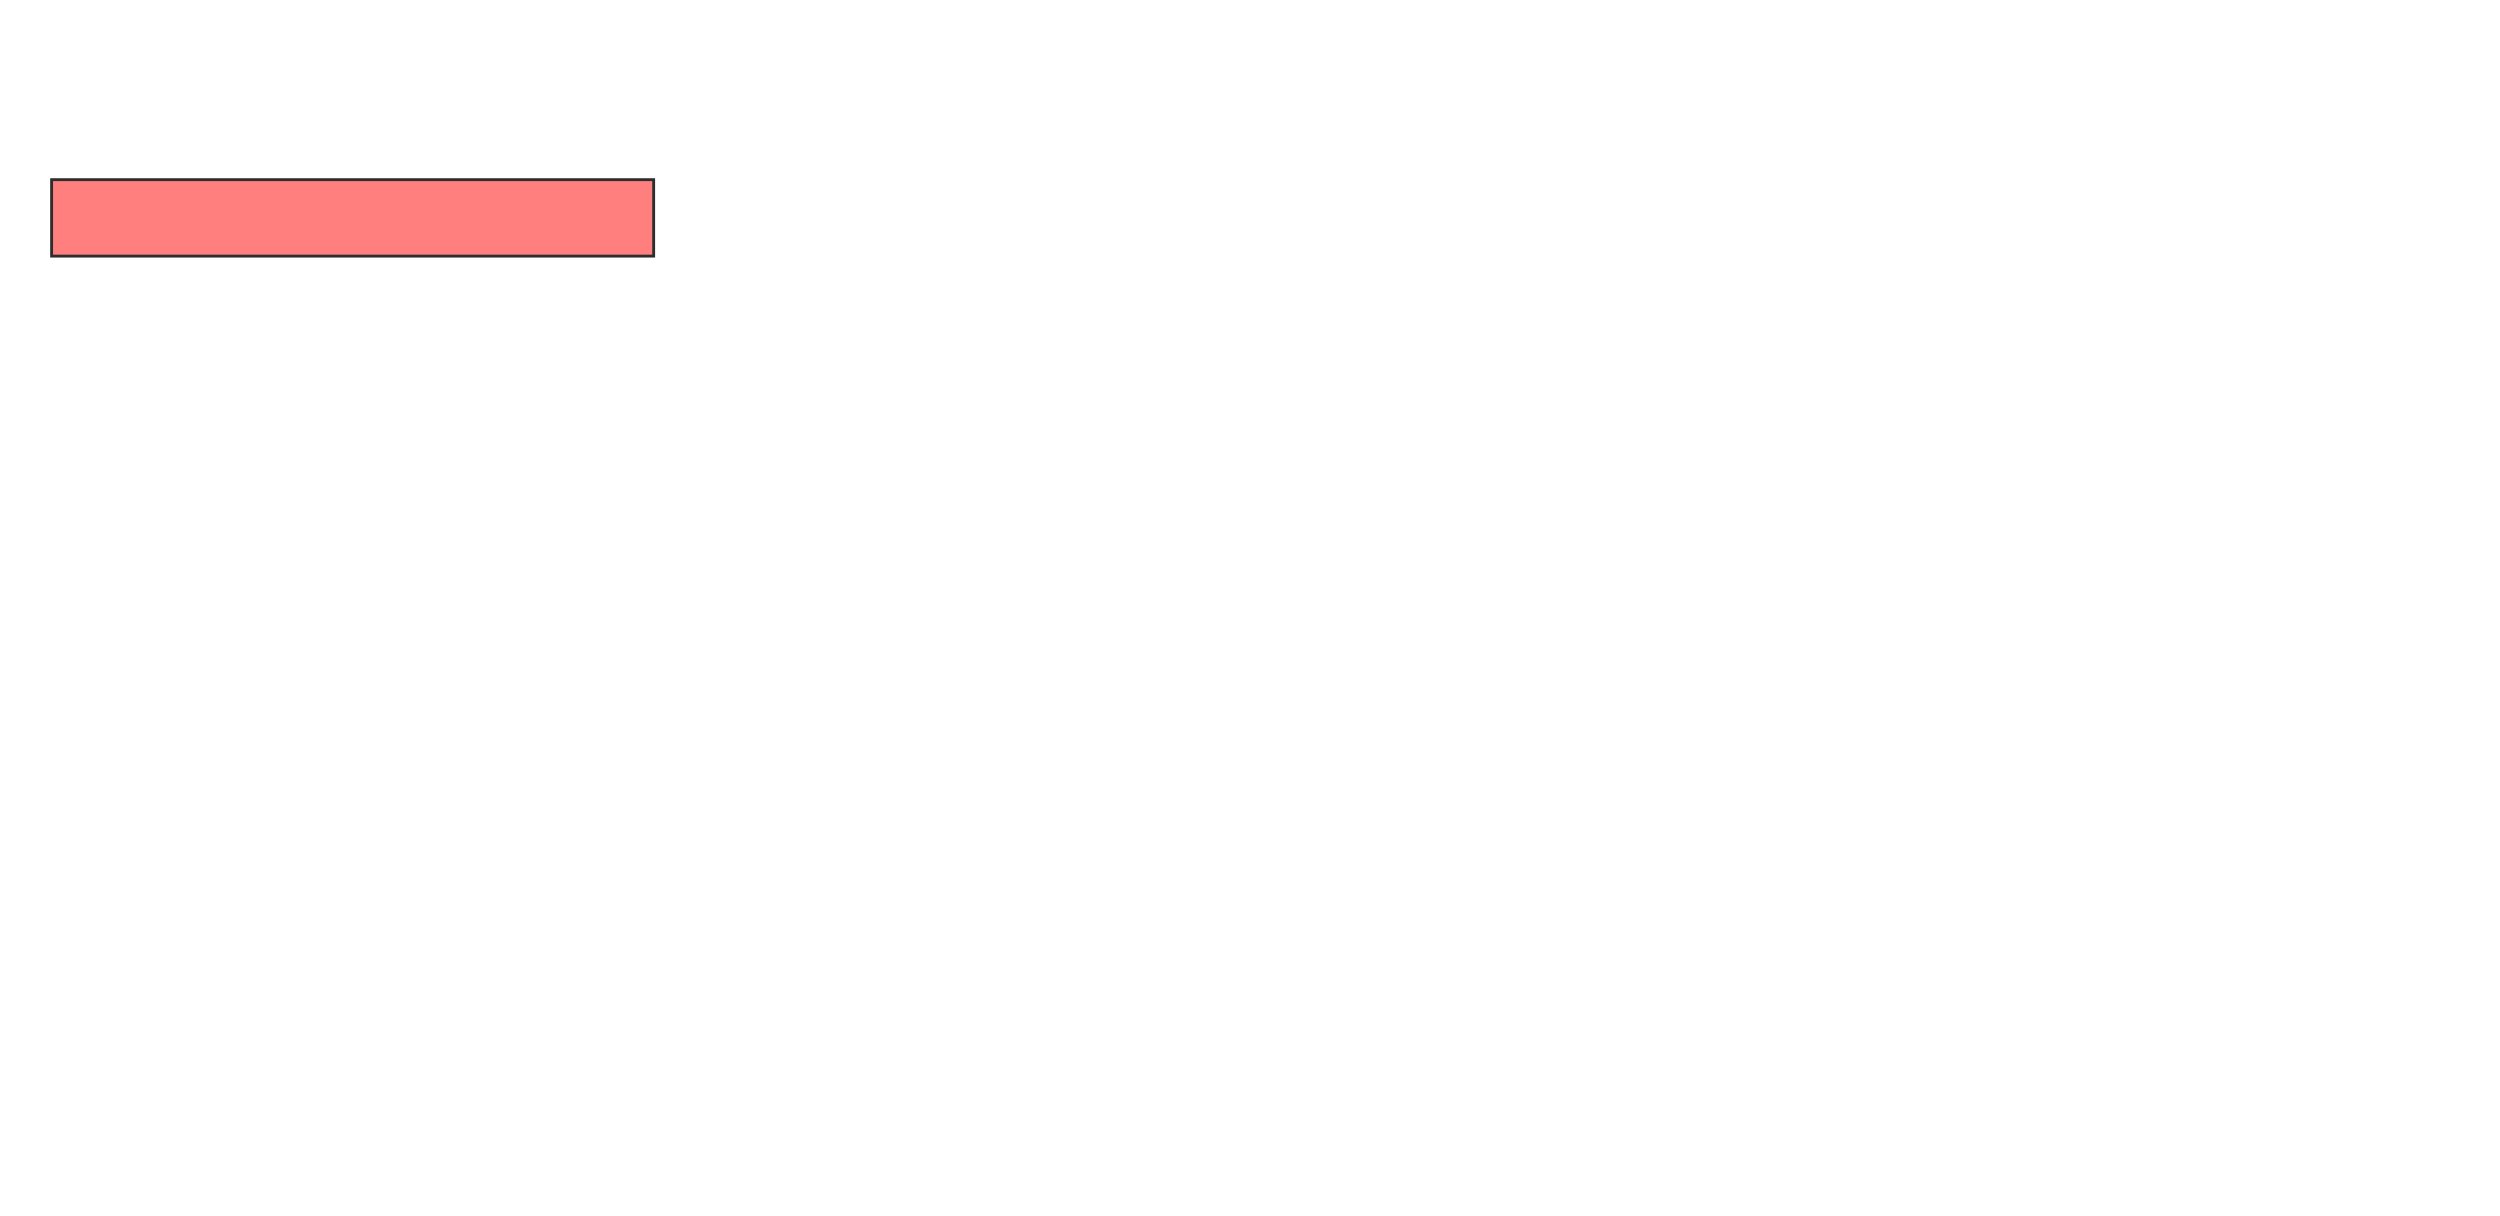
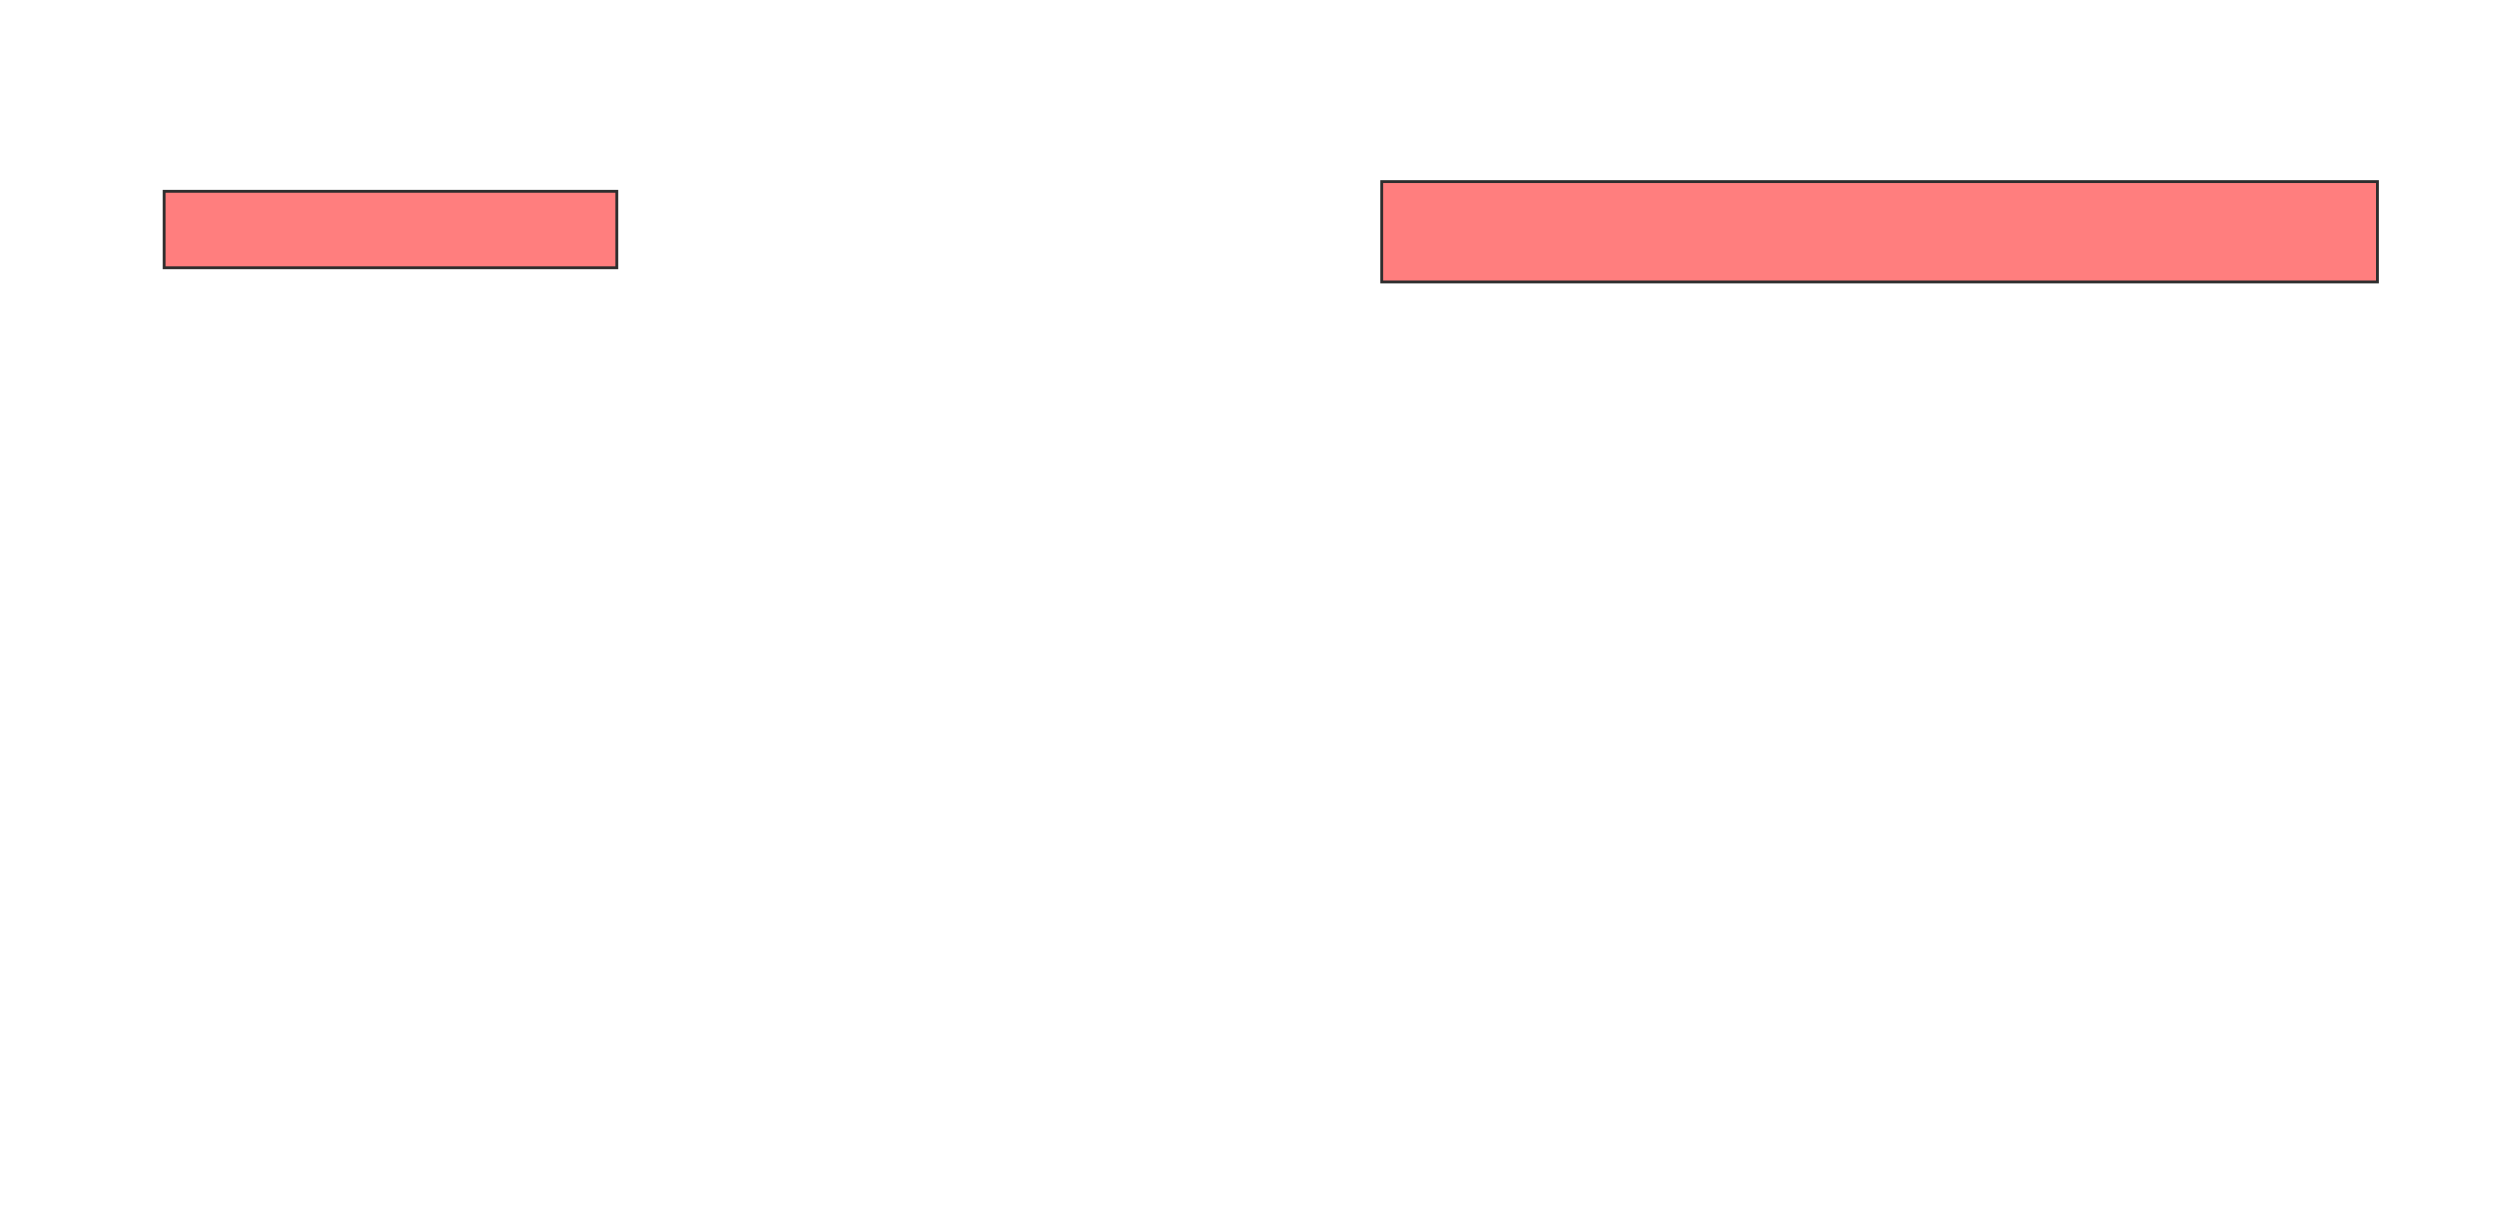
<svg xmlns="http://www.w3.org/2000/svg" width="872" height="424">
  <g>
  </g>
  <g>
-     <rect id="f4d5c02882814fcb89b275f386fdaa4e-oa-1" height="26.667" width="210" y="62.667" x="18" stroke="#2D2D2D" fill="#FF7E7E" class="qshape" />
+     <g id="f4d5c02882814fcb89b275f386fdaa4e-oa-1" class="qshape">
+       <rect stroke="#2D2D2D" fill="#FF7E7E" x="57.255" y="66.728" width="157.885" height="26.667" class="qshape" />
+       <rect stroke="#2D2D2D" fill="#FF7E7E" stroke-dasharray="null" stroke-linejoin="null" stroke-linecap="null" x="481.942" y="63.343" width="347.31" height="35" class="qshape" />
+     </g>
  </g>
</svg>
